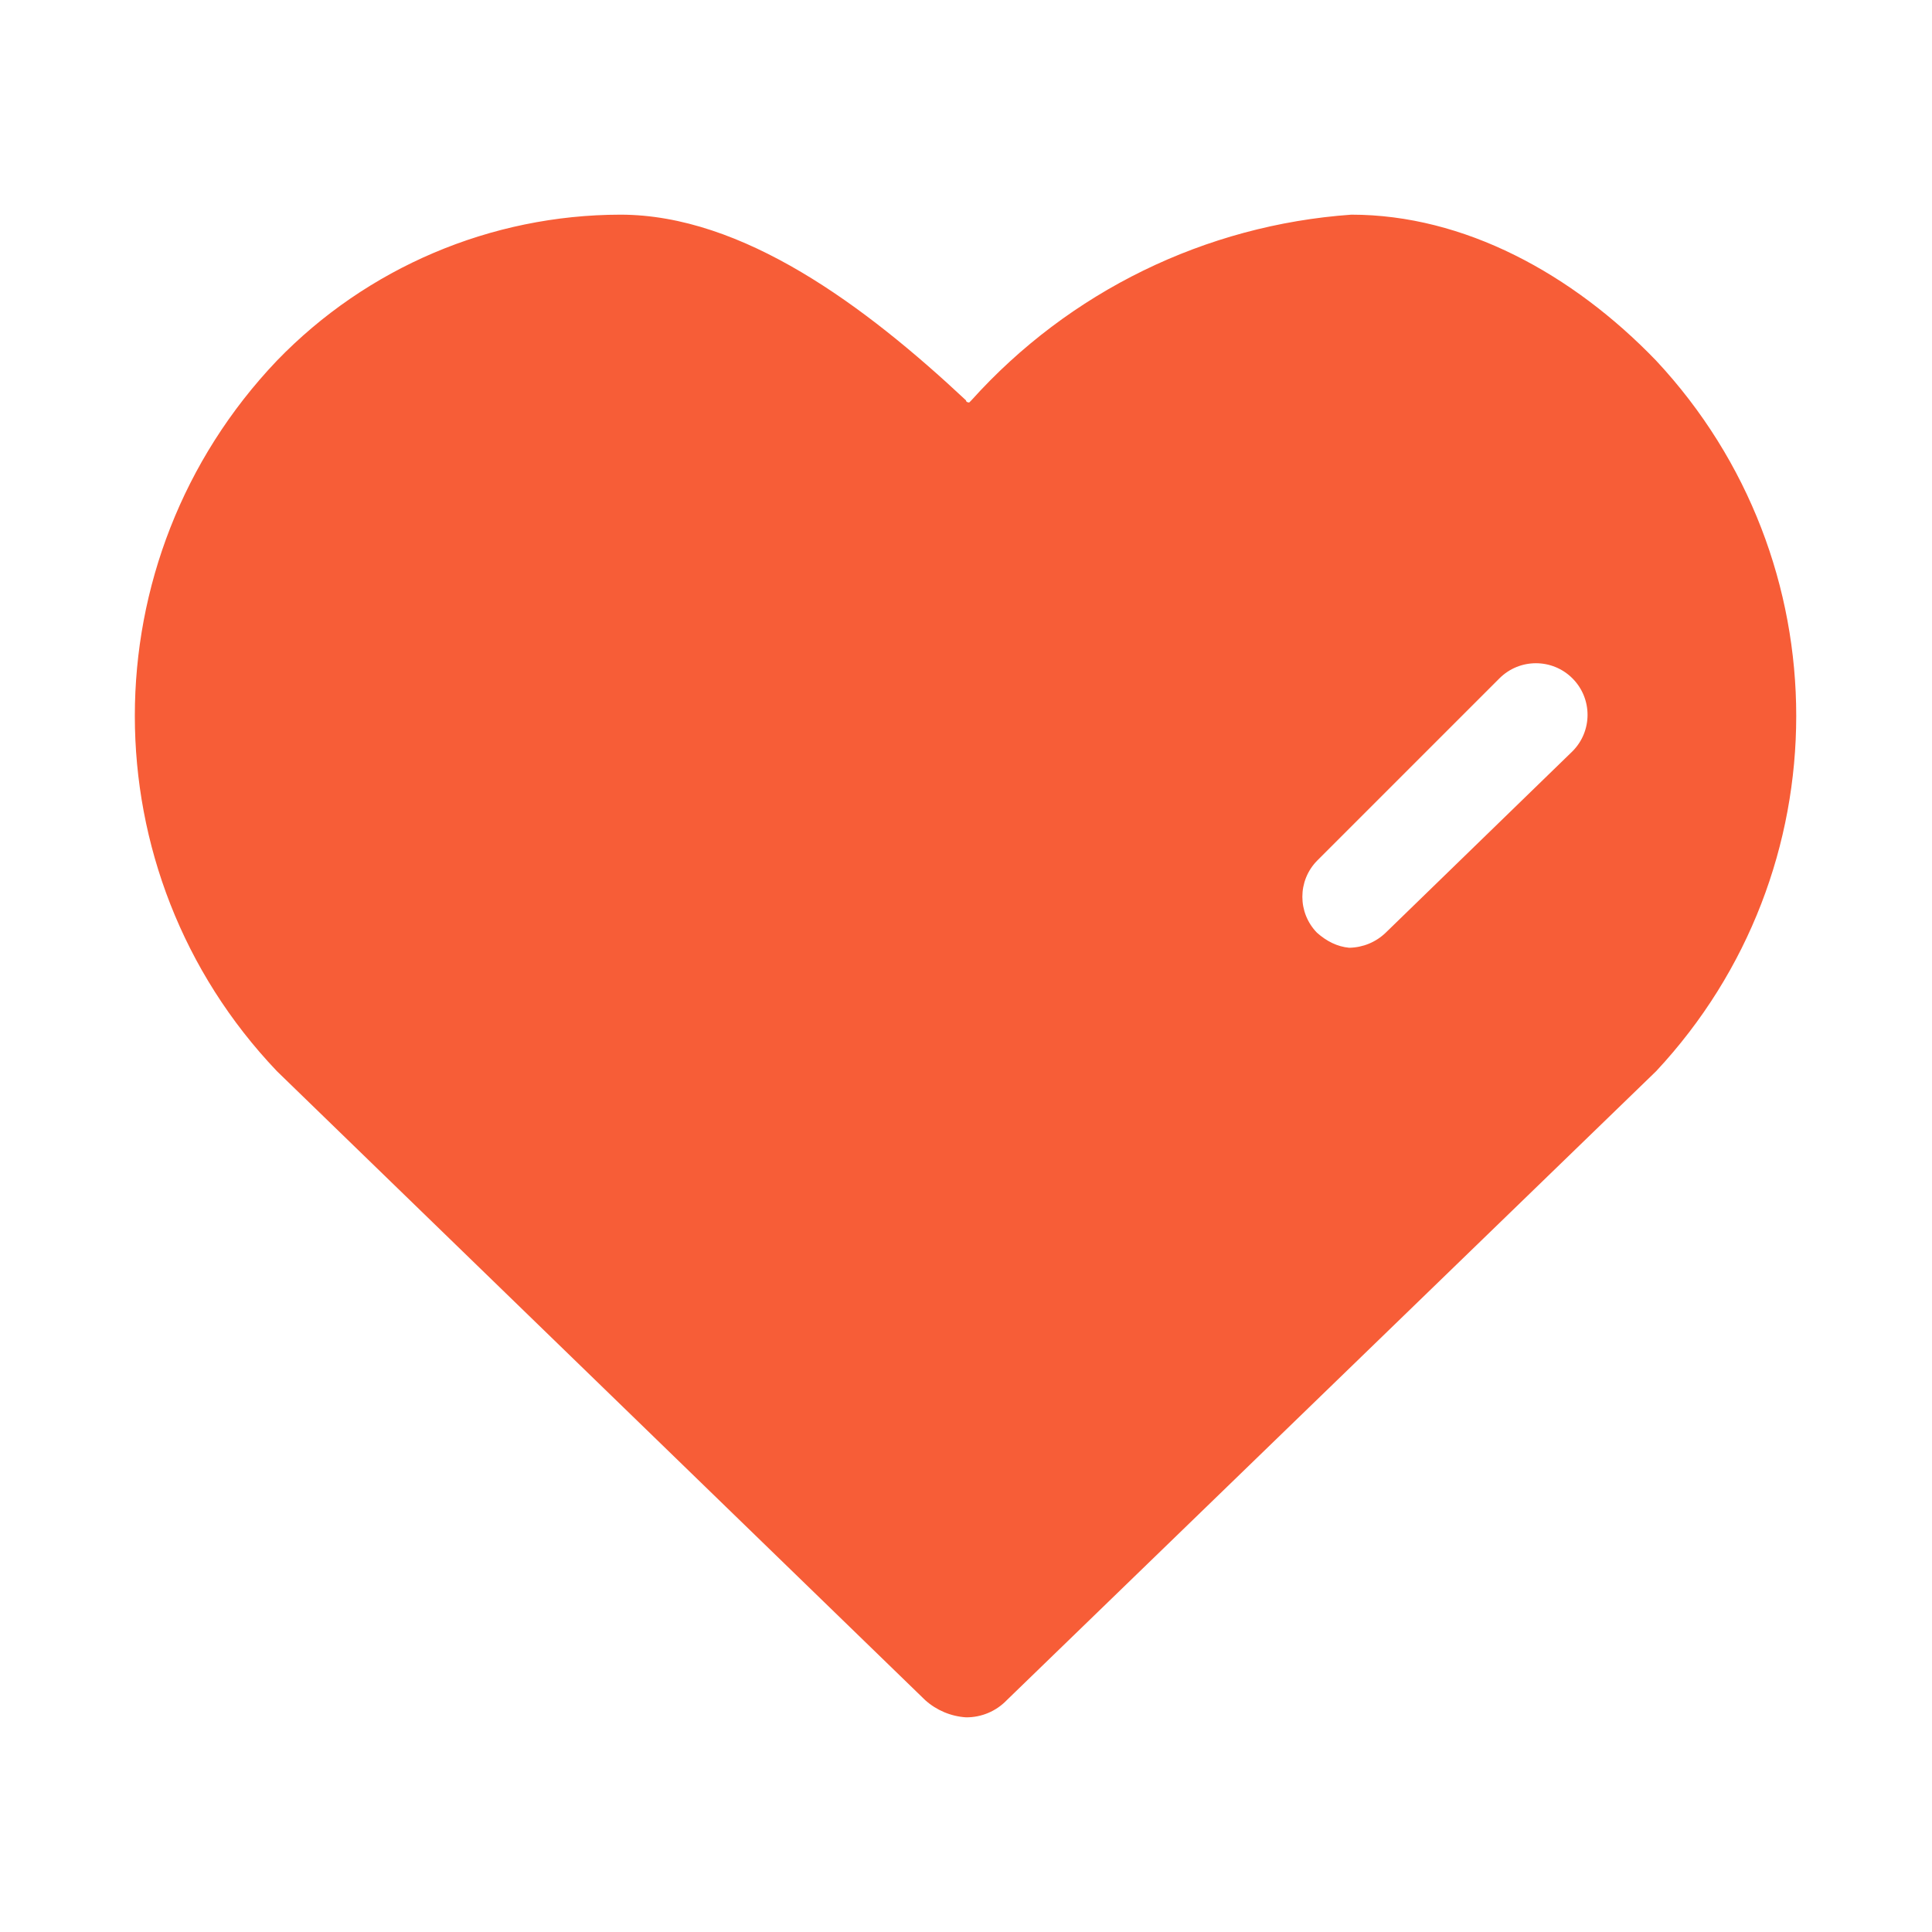
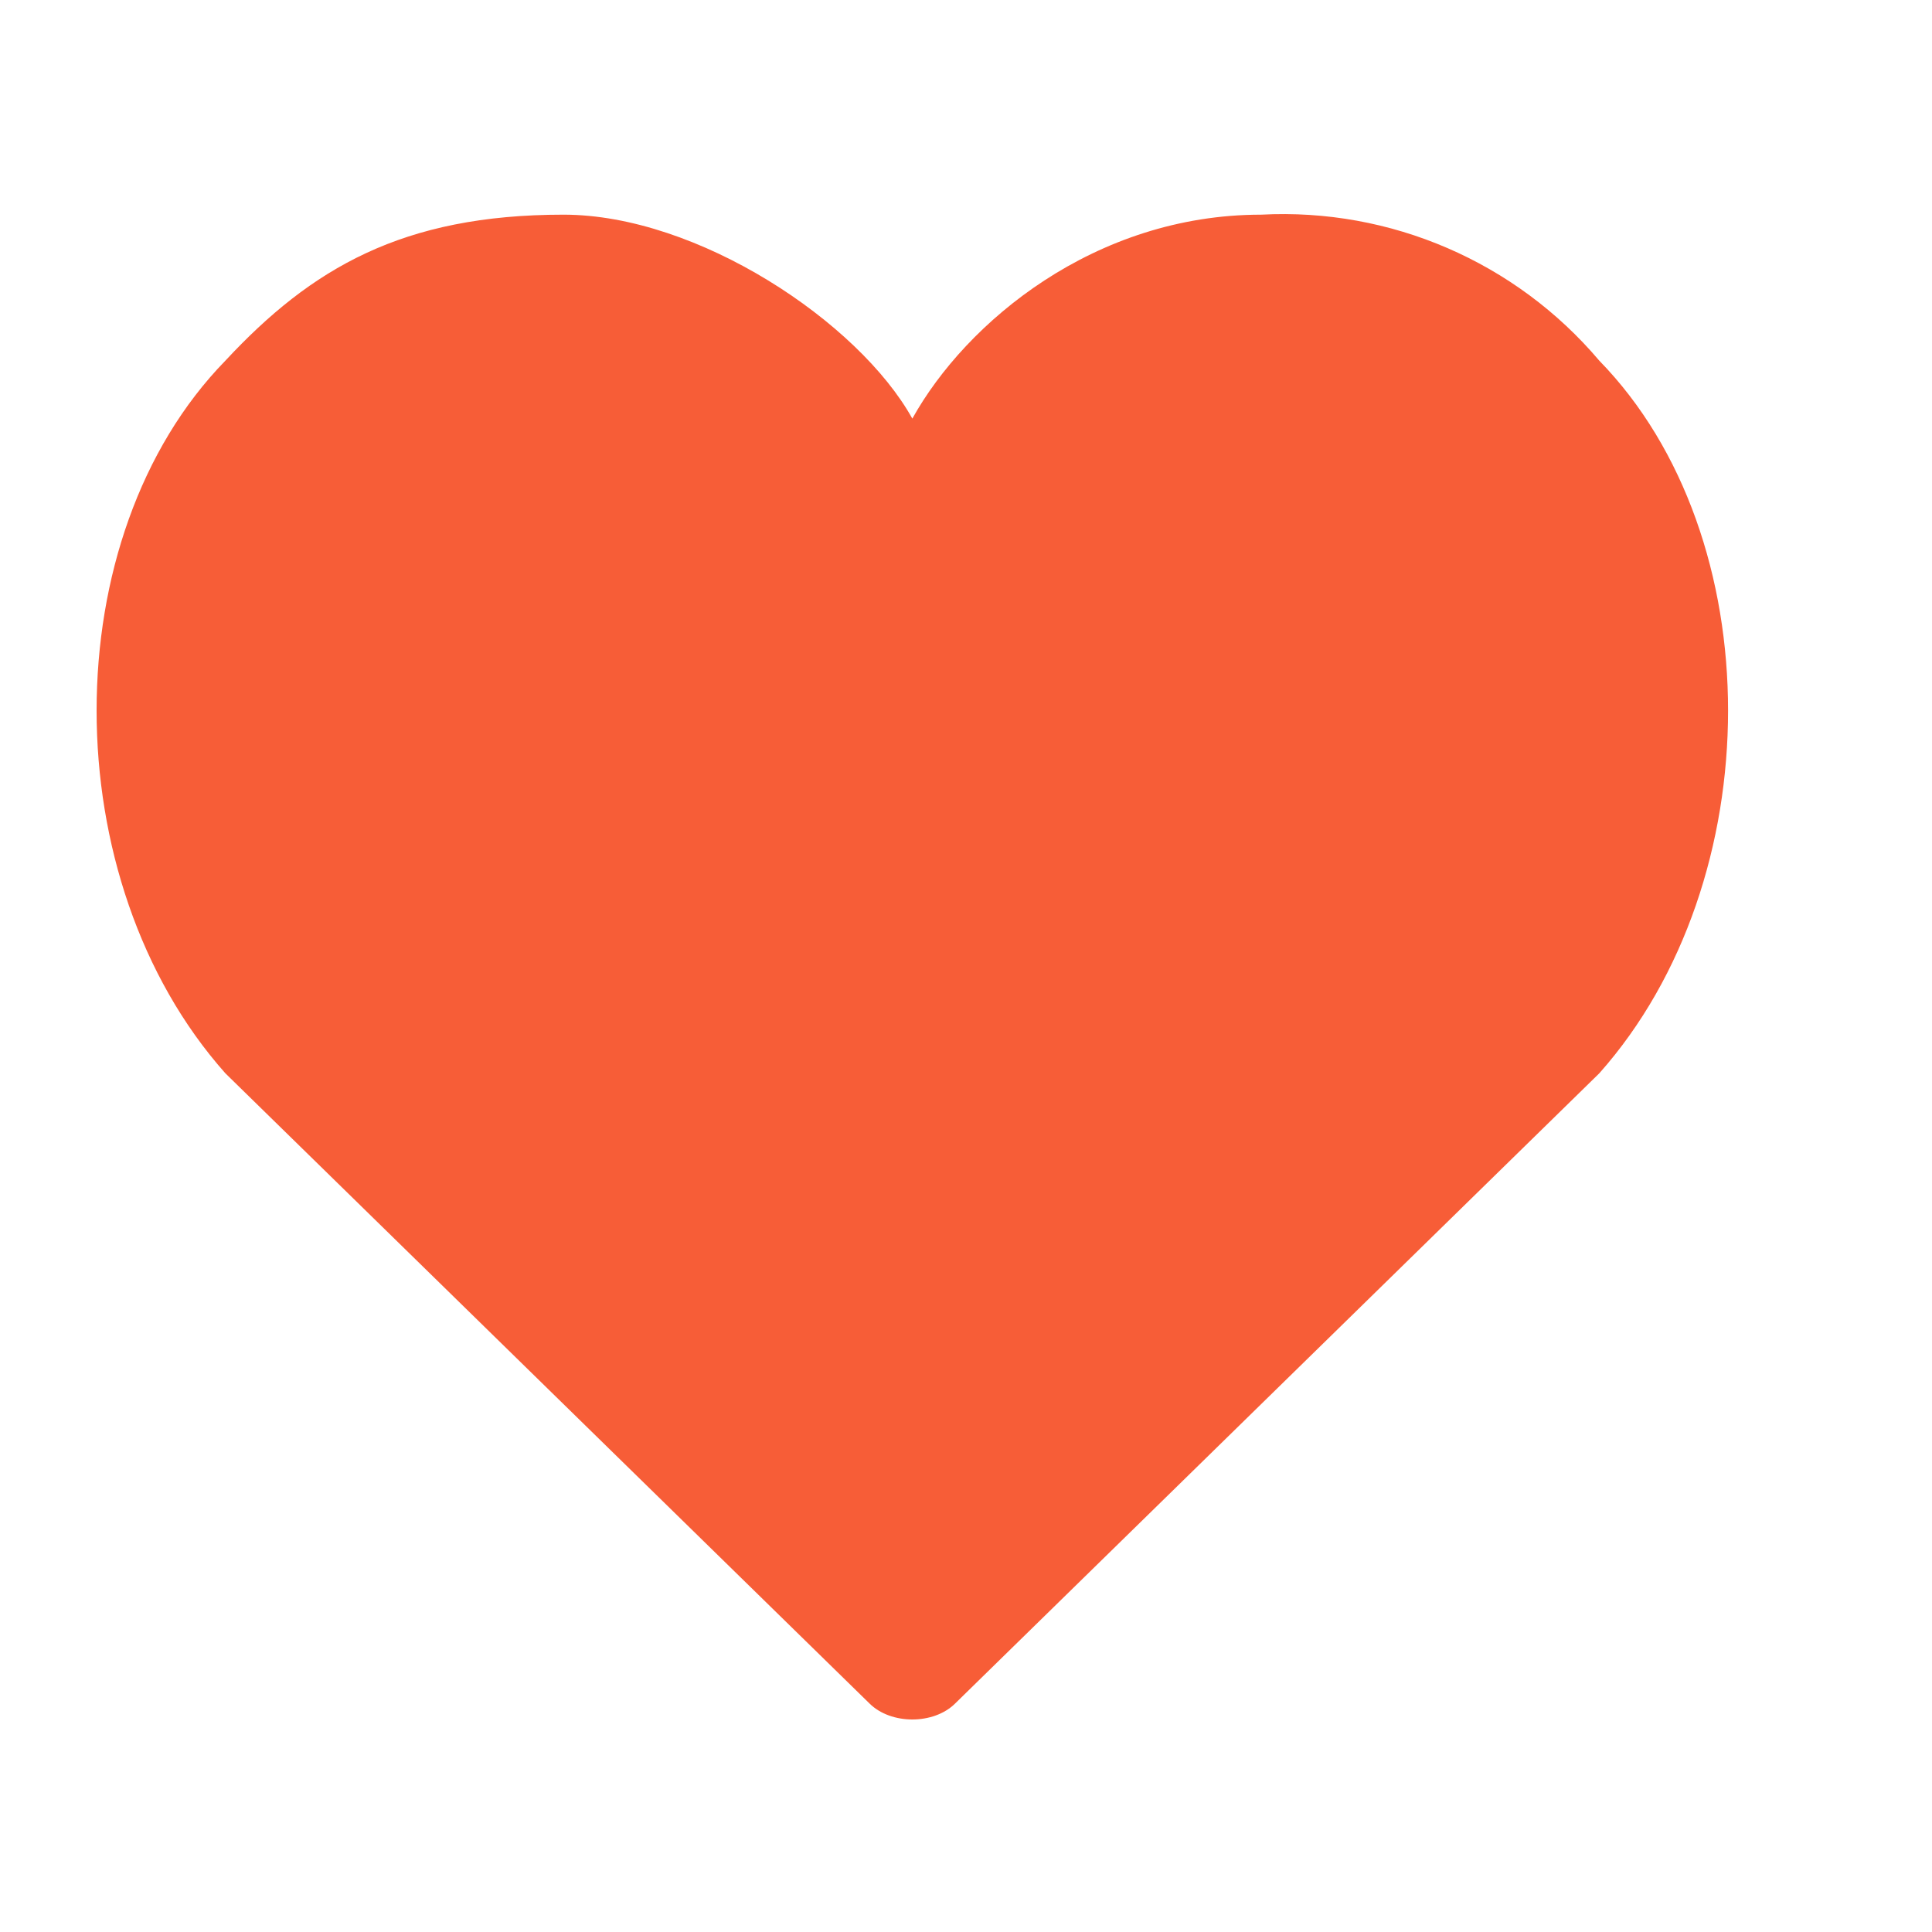
<svg aria-hidden="true" class="svg-icon iconHeart" width="18" height="18" viewBox="0 0 18 18">
-   <path d="M2.58 3.36A4.46 4.46 0 0 1 5.78 2C6.92 2 8.06 2.85 9 3.73c0 .02.03.02.03.02l.02-.02A5.26 5.26 0 0 1 12.59 2c1.05 0 2.06.55 2.84 1.36a4.85 4.85 0 0 1 0 6.62l-6.05 5.86A.52.52 0 0 1 9 16a.63.63 0 0 1-.38-.16L2.58 9.98a4.8 4.8 0 0 1 0-6.62zm9.99 5.47a.5.5 0 0 0 .34-.14L14.65 7a.48.48 0 1 0-.68-.68l-1.7 1.7a.48.48 0 0 0 0 .67c.09.08.19.13.3.14z" fill="#F75D37" />
+   <path d="M5.25 2c-1.5 0-2.35.5-3.15 1.36C.5 5 .5 8.2 2.1 10l6 5.87c.2.2.6.2.8 0l6-5.87c1.6-1.8 1.6-5 0-6.64A3.86 3.86 0 0 0 11.75 2C10.2 2 9 3 8.5 3.9 8 3 6.5 2 5.25 2zm8.6 4.85a.5.5 0 0 0-.7-.7l-2 2a.5.5 0 0 0 .7.7l2-2z" fill="#F75D37" />
</svg>
